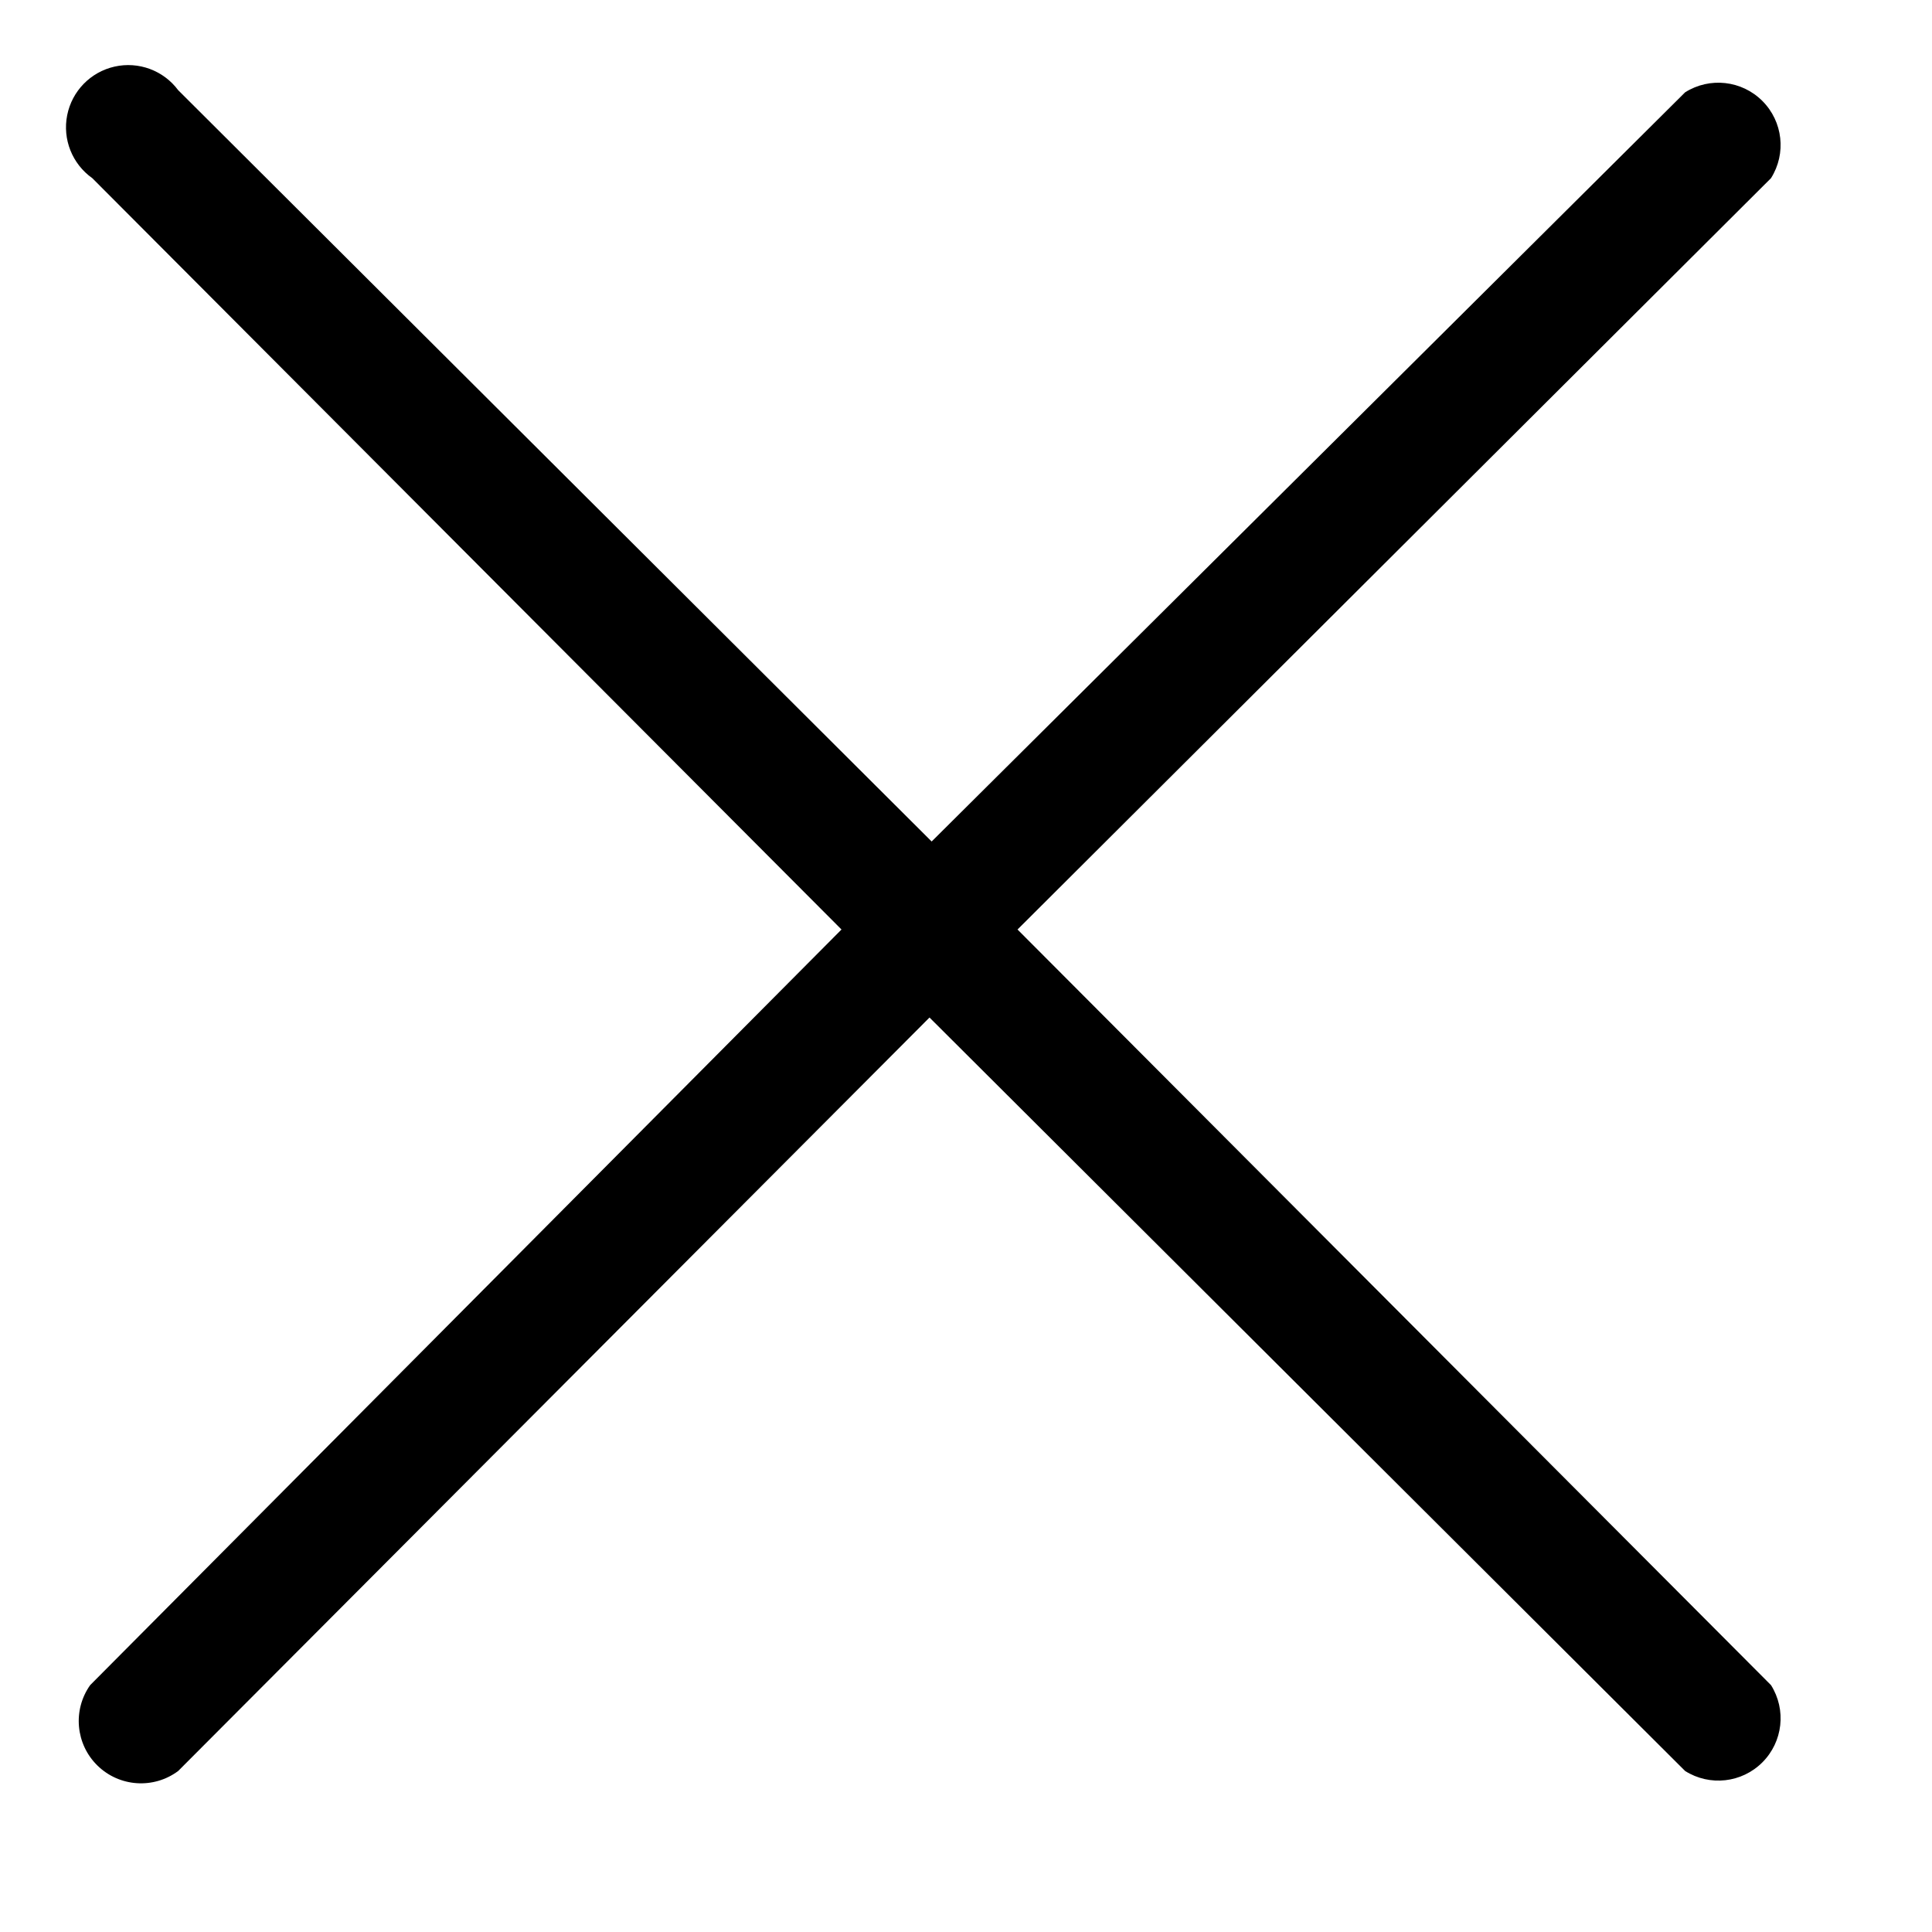
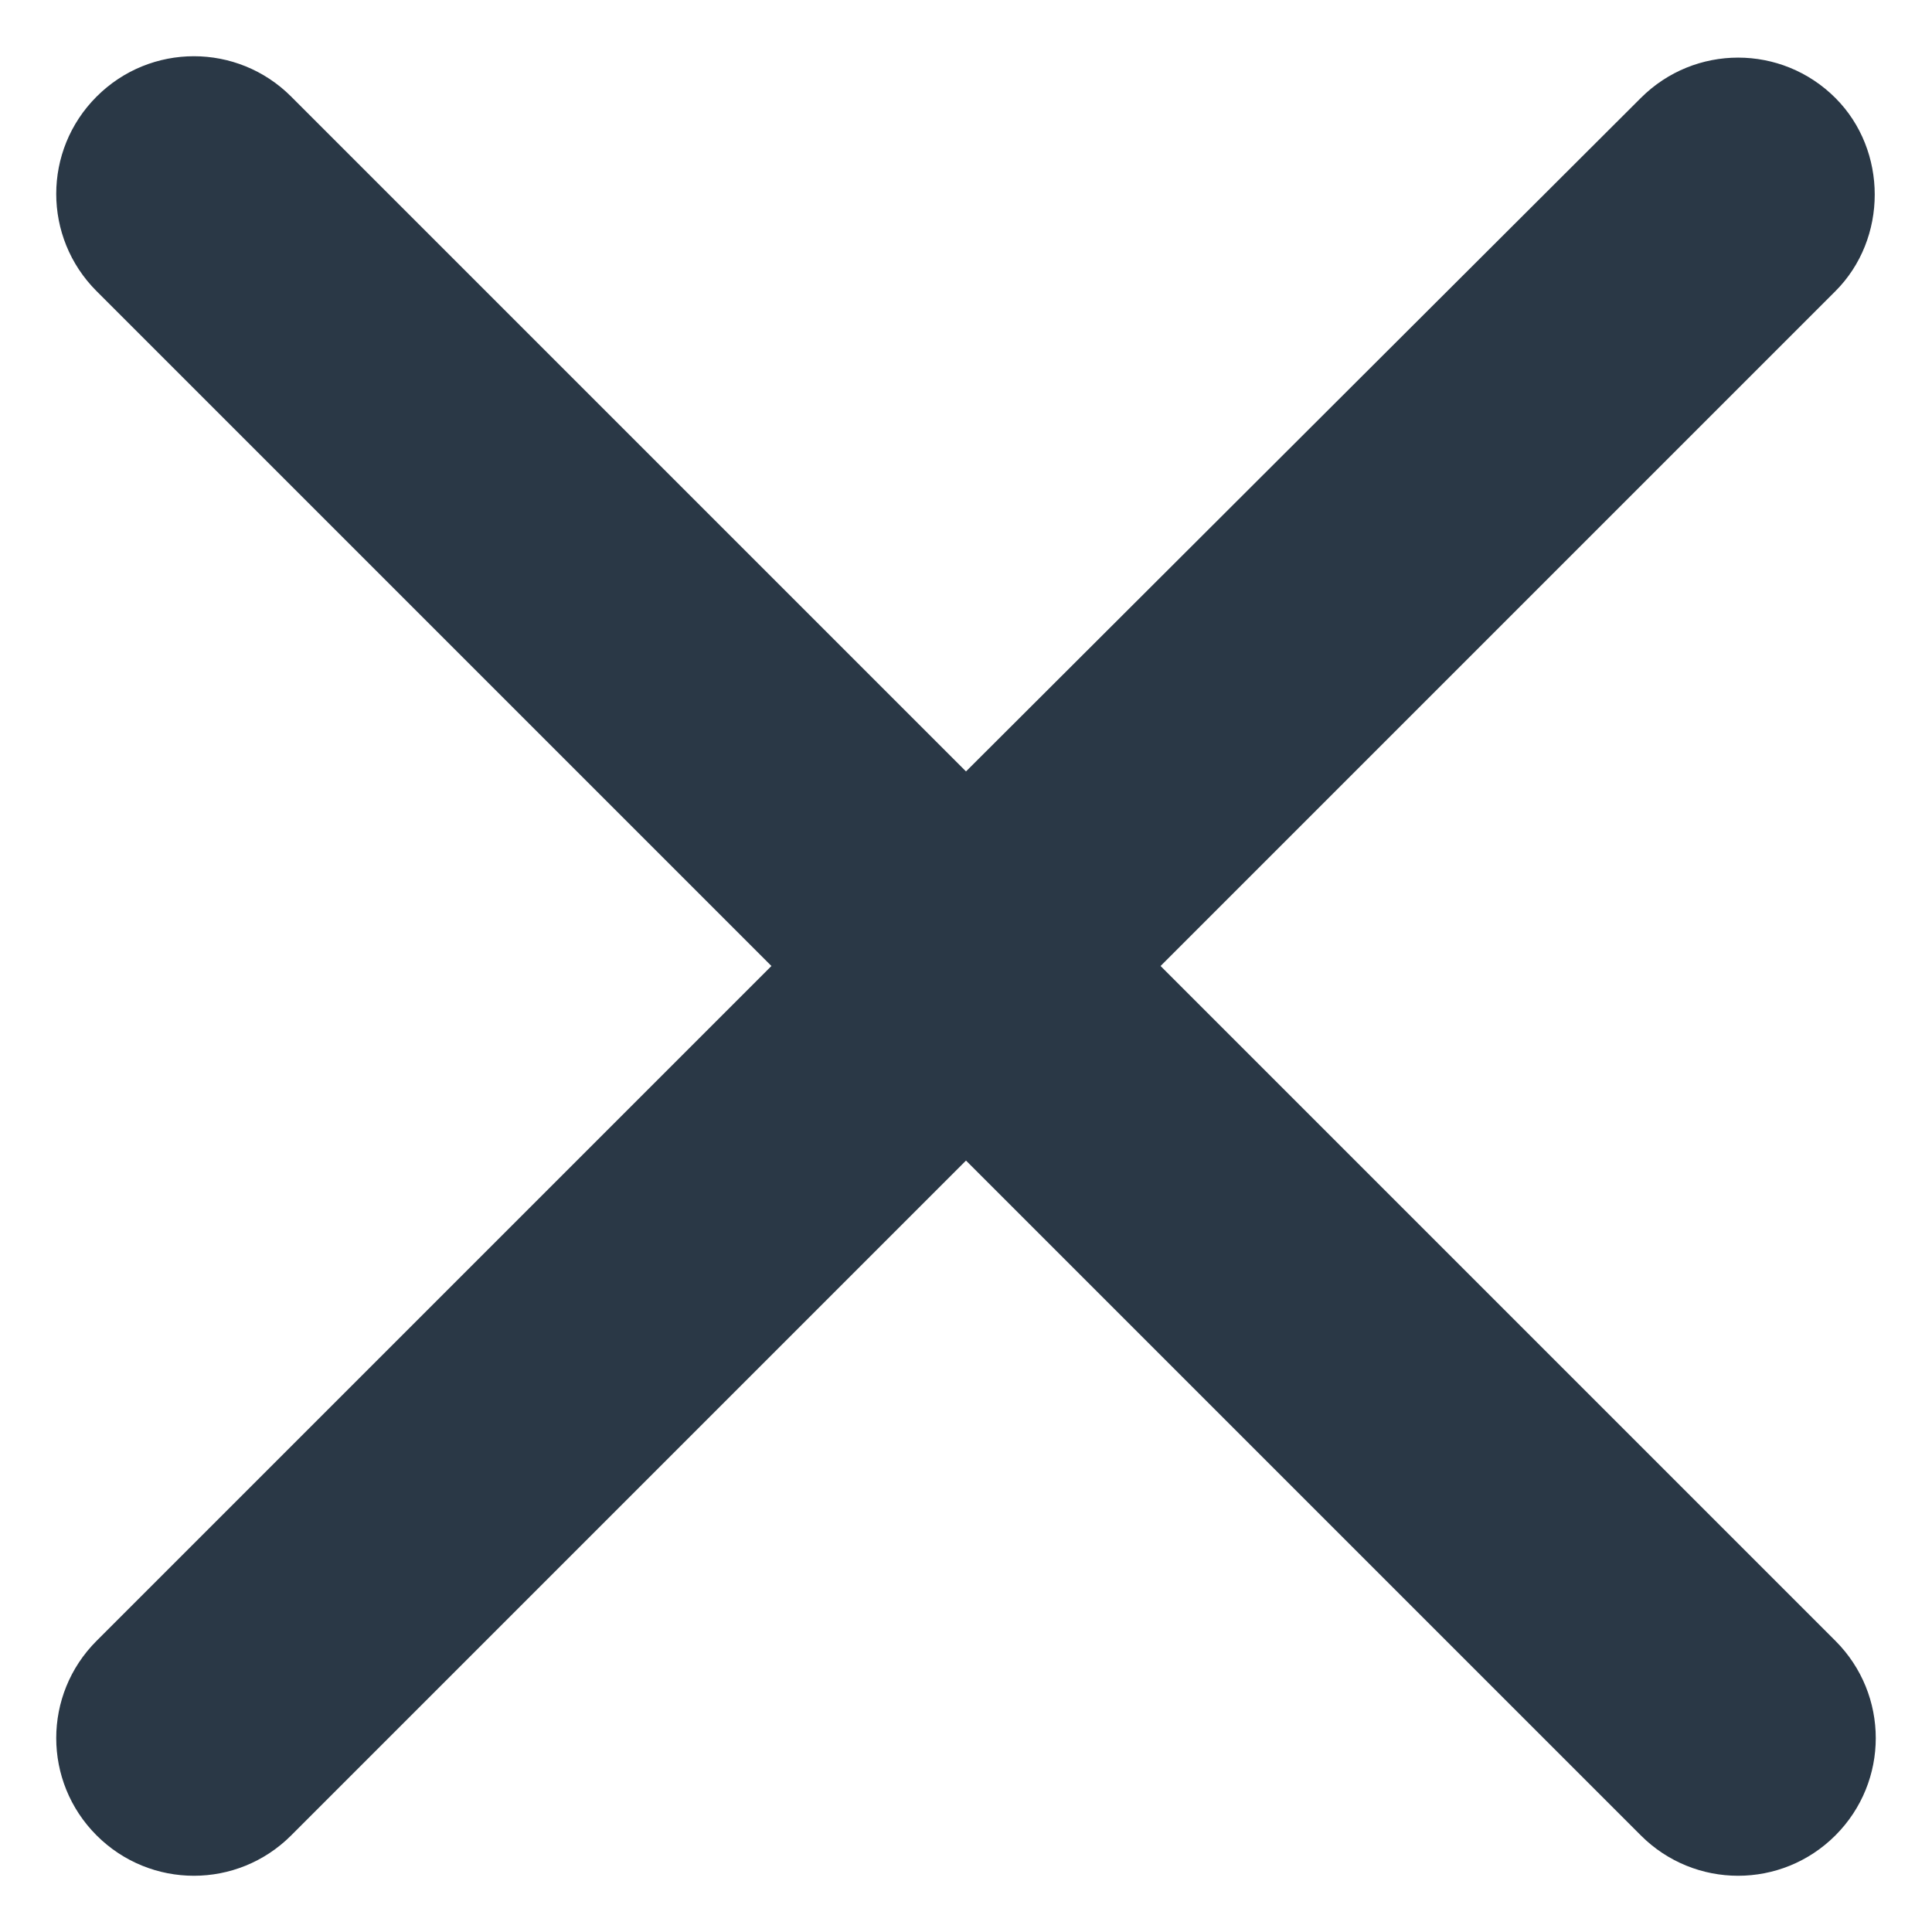
- <svg xmlns="http://www.w3.org/2000/svg" viewBox="0 0 9 9">
-   <path d="M4.33 4.74L.83 8.25a.29.29 0 0 1-.41-.4l3.5-3.52L.43.83a.29.29 0 1 1 .4-.41l3.51 3.5L7.85.43a.29.29 0 0 1 .4.4l-3.51 3.5 3.51 3.52a.29.29 0 0 1-.4.4L4.33 4.74z" />
+ <svg xmlns="http://www.w3.org/2000/svg" viewBox="0 0 14 14" version="1.1">
+   <g stroke="none" stroke-width="1" fill="none" fill-rule="evenodd">
+     <g transform="translate(-965, -21)">
+       <g transform="translate(952, 8)">
+         <path d="M0,20 C0,8.954 8.952,0 20,0 L20,0 C31.046,0 40,8.952 40,20 L40,20 C40,31.046 31.048,40 20,40 L20,40 C8.954,40 0,31.048 0,20 L0,20 Z" />
+         <path d="M0,20 C0,8.954 8.952,0 20,0 L20,0 C31.046,0 40,8.952 40,20 L40,20 C40,31.046 31.048,40 20,40 L20,40 C8.954,40 0,31.048 0,20 L0,20 Z" />
+         <g transform="translate(8, 8)">
+           <polygon opacity="0" points="0 24 24 24 24 0 0 0" />
+           <path d="M18.3,5.71 C17.91,5.32 17.28,5.32 16.89,5.71 L12,10.59 L7.11,5.7 C6.72,5.31 6.09,5.31 5.7,5.7 C5.31,6.09 5.31,6.72 5.7,7.11 L10.59,12 L5.7,16.89 C5.31,17.28 5.31,17.91 5.7,18.3 C6.09,18.69 6.72,18.69 7.11,18.3 L12,13.41 L16.89,18.3 C17.28,18.69 17.91,18.69 18.3,18.3 C18.69,17.91 18.69,17.28 18.3,16.89 L13.41,12 L18.3,7.11 C18.68,6.73 18.68,6.09 18.3,5.71 Z" fill="#2A3846" />
+         </g>
+       </g>
+     </g>
+   </g>
</svg>
